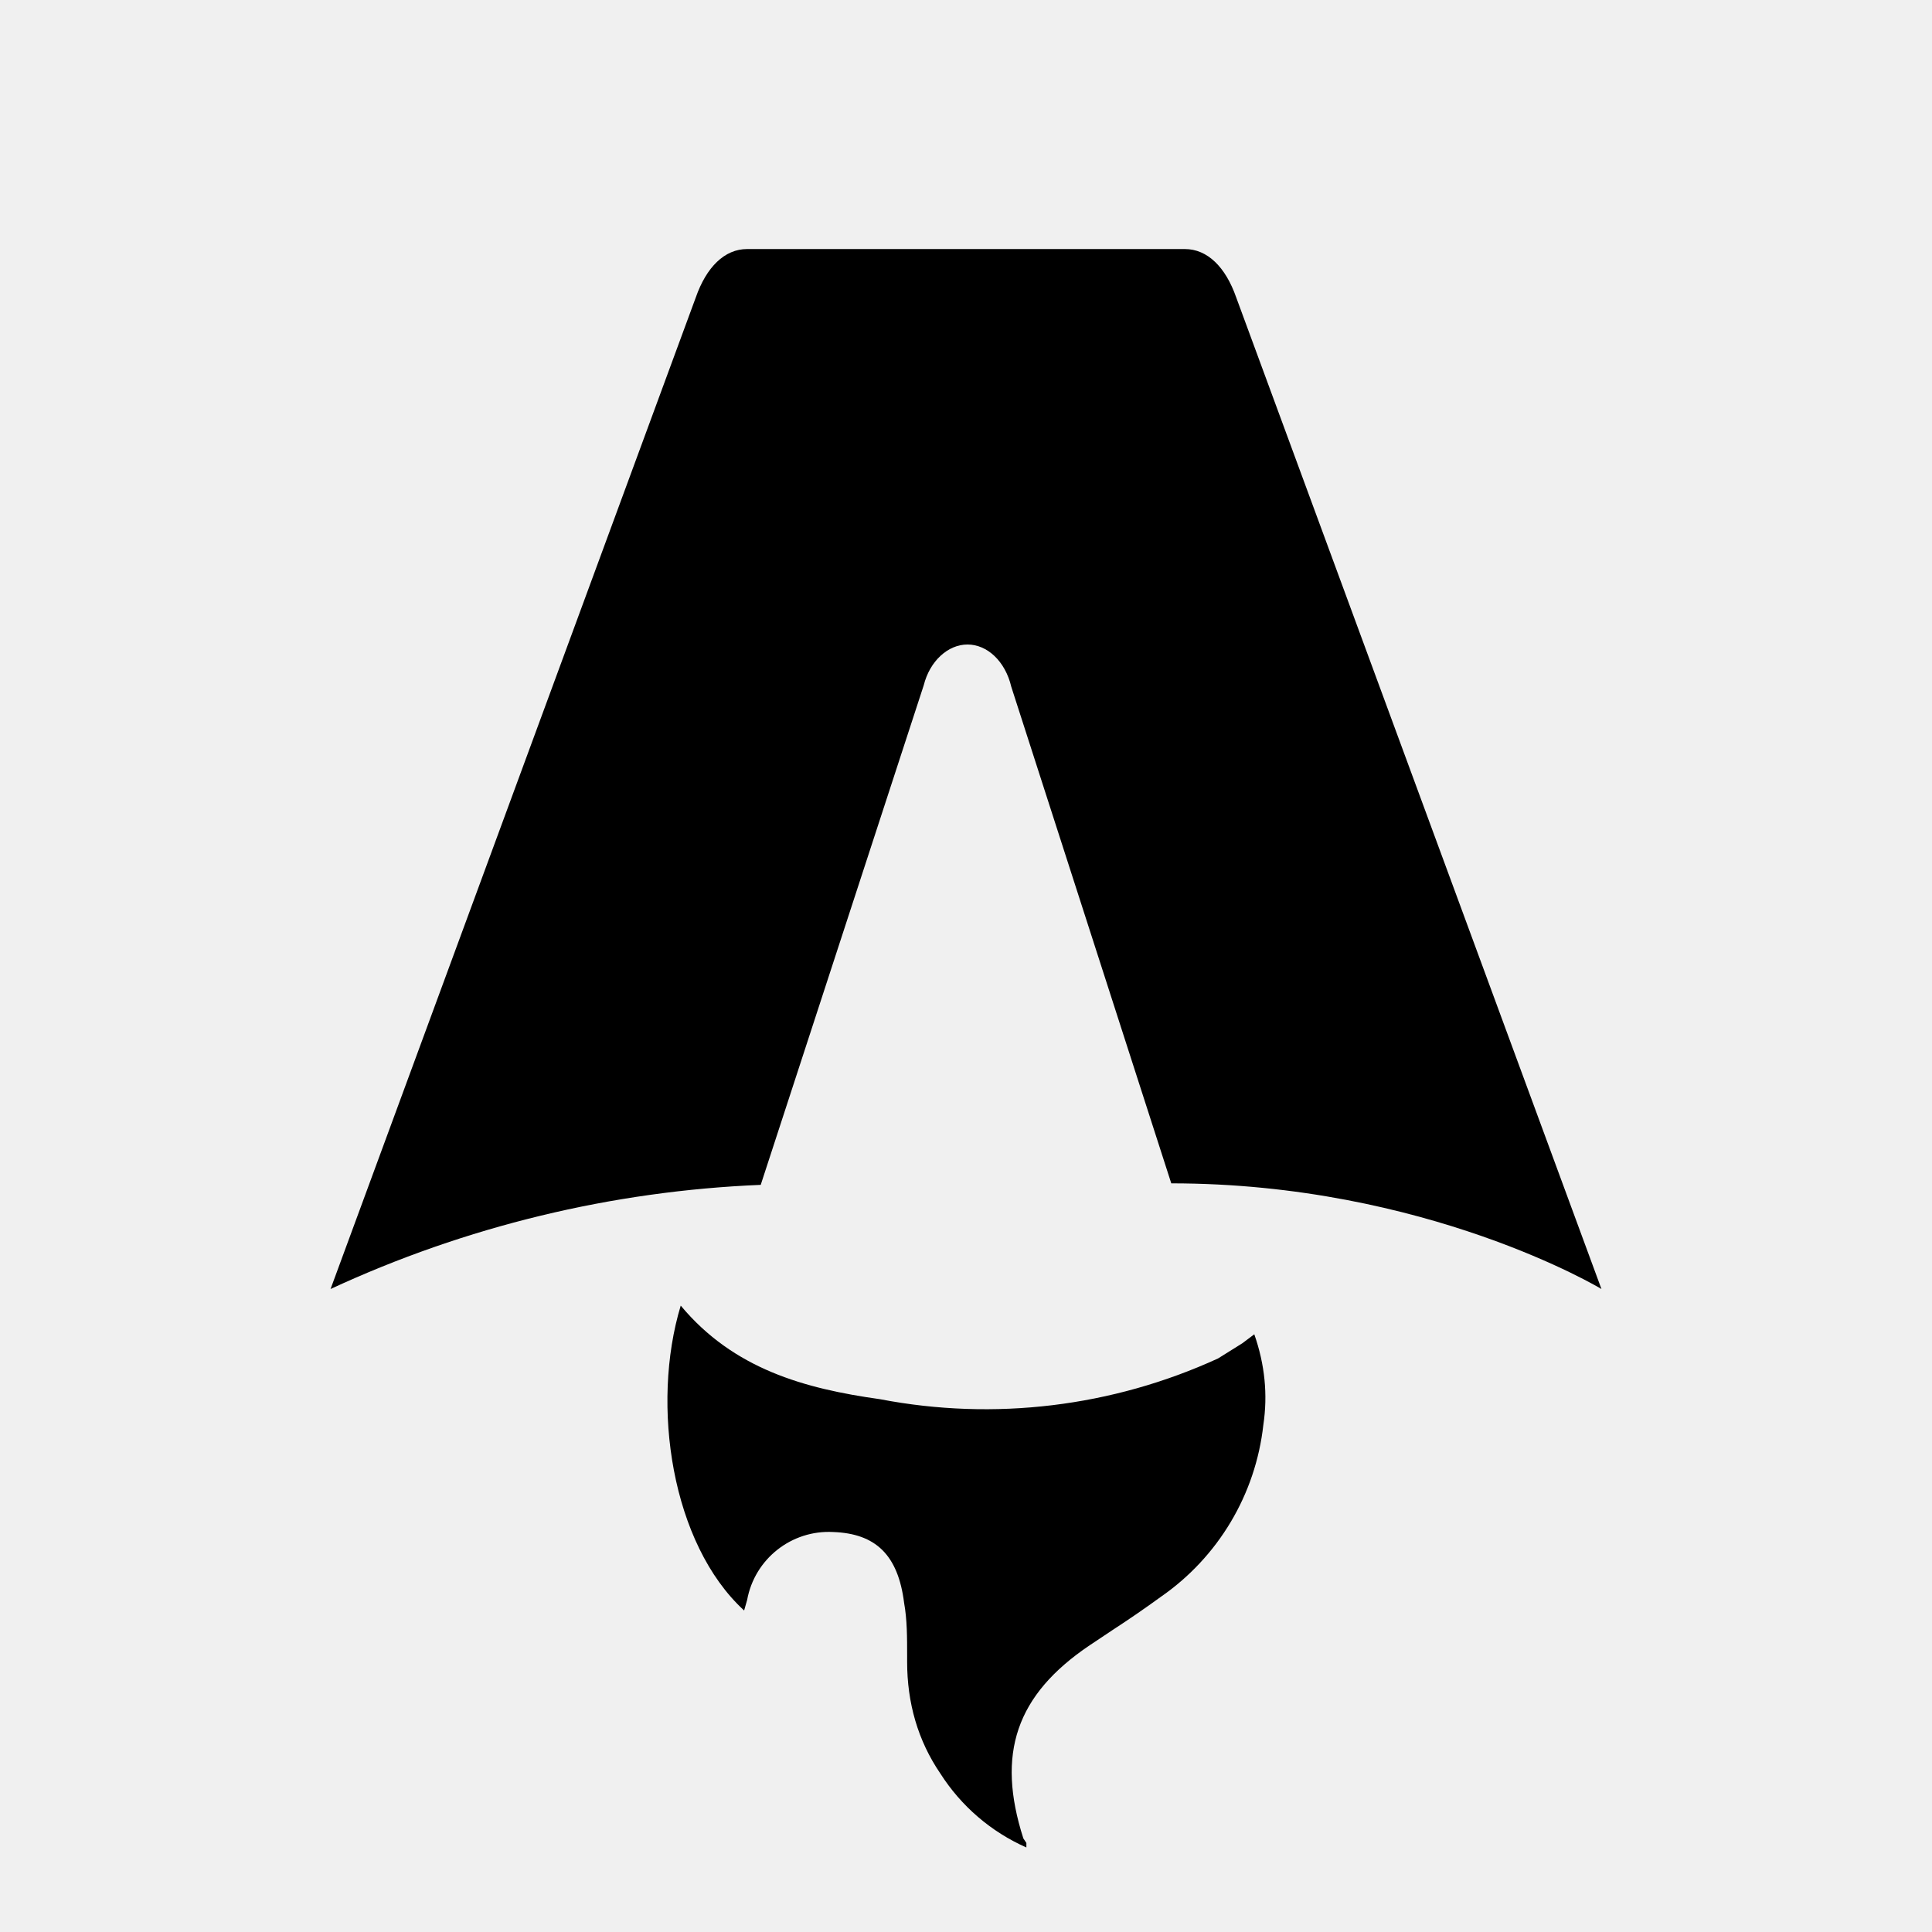
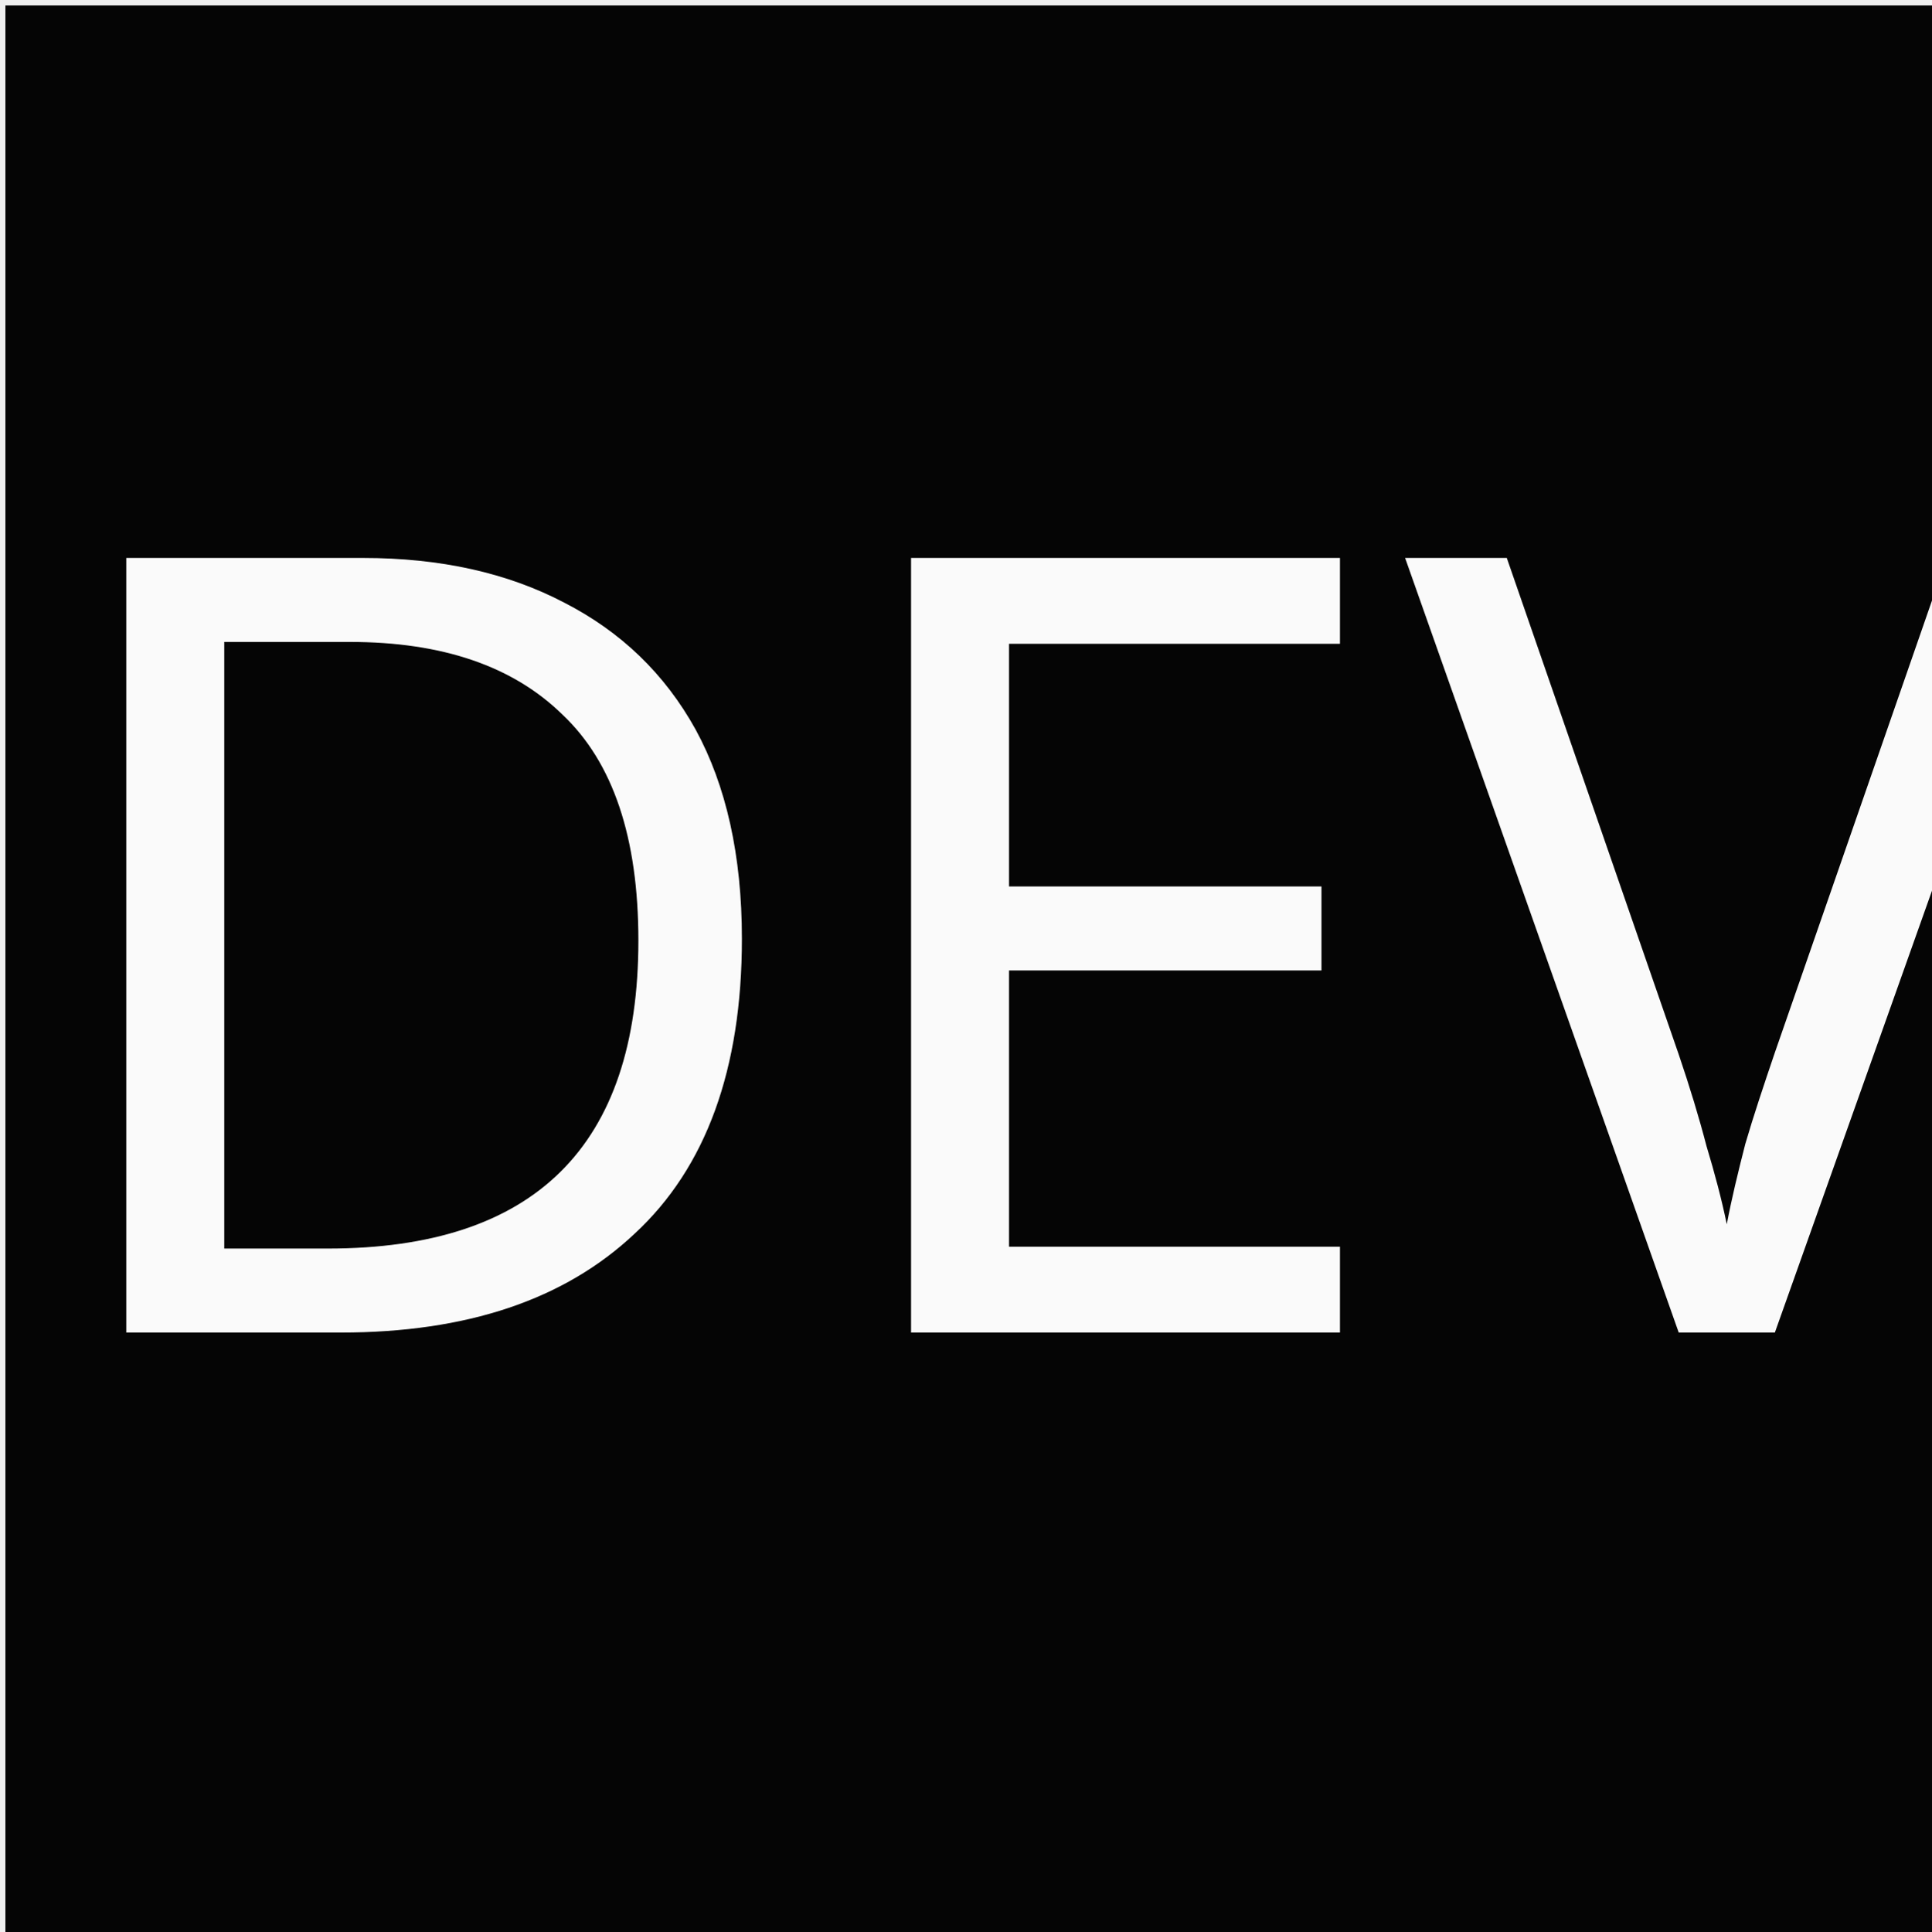
- <svg xmlns="http://www.w3.org/2000/svg" fill="none" viewBox="0 0 128 128">
-   <path d="M50.4 78.5a75.1 75.1 0 0 0-28.5 6.9l24.2-65.7c.7-2 1.9-3.2 3.4-3.2h29c1.5 0 2.7 1.2 3.4 3.2l24.2 65.7s-11.6-7-28.5-7L67 45.5c-.4-1.7-1.6-2.8-2.9-2.8-1.3 0-2.5 1.1-2.9 2.7L50.4 78.5Zm-1.1 28.2Zm-4.2-20.2c-2 6.6-.6 15.8 4.2 20.2a17.5 17.5 0 0 1 .2-.7 5.5 5.5 0 0 1 5.7-4.5c2.8.1 4.3 1.5 4.7 4.7.2 1.1.2 2.3.2 3.5v.4c0 2.7.7 5.2 2.2 7.4a13 13 0 0 0 5.7 4.9v-.3l-.2-.3c-1.8-5.6-.5-9.5 4.4-12.8l1.5-1a73 73 0 0 0 3.2-2.2 16 16 0 0 0 6.8-11.4c.3-2 .1-4-.6-6l-.8.6-1.6 1a37 37 0 0 1-22.4 2.7c-5-.7-9.7-2-13.2-6.2Z" />
-   <style>
-         path { fill: #000; }
-         @media (prefers-color-scheme: dark) {
-             path { fill: #FFF; }
-         }
-     </style>
+ <svg xmlns="http://www.w3.org/2000/svg" width="18.562mm" height="18.562mm" viewBox="0 0 18.562 18.562" version="1.1" id="svg1">
+   <defs id="defs1" />
+   <g id="layer2">
+     <g id="g3" transform="translate(0.05235978,0.05235981)">
+       <g id="g2" transform="matrix(1.142667,0,0,1.142667,-94.17216,-38.88939)">
+         <rect style="opacity:0.98;fill:#000000;fill-opacity:1;stroke:#000000;stroke-width:0" id="rect2" width="16.232" height="16.232" x="82.414" y="34.034" />
+         <text xml:space="preserve" style="font-style:normal;font-variant:normal;font-weight:normal;font-stretch:normal;font-size:9.085px;font-family:'Cascadia Code';-inkscape-font-specification:'Cascadia Code';opacity:0.98;fill:#ffffff;fill-opacity:1;stroke:#000000;stroke-width:0" x="82.958" y="44.983" id="text2" transform="scale(0.9952141,1.004809)">
+           <tspan id="tspan2" style="font-style:normal;font-variant:normal;font-weight:normal;font-stretch:normal;font-family:'Cascadia Code';-inkscape-font-specification:'Cascadia Code';fill:#ffffff;fill-opacity:1;stroke-width:0" x="82.958" y="44.983">DEV</tspan>
+         </text>
+       </g>
+     </g>
+   </g>
</svg>
